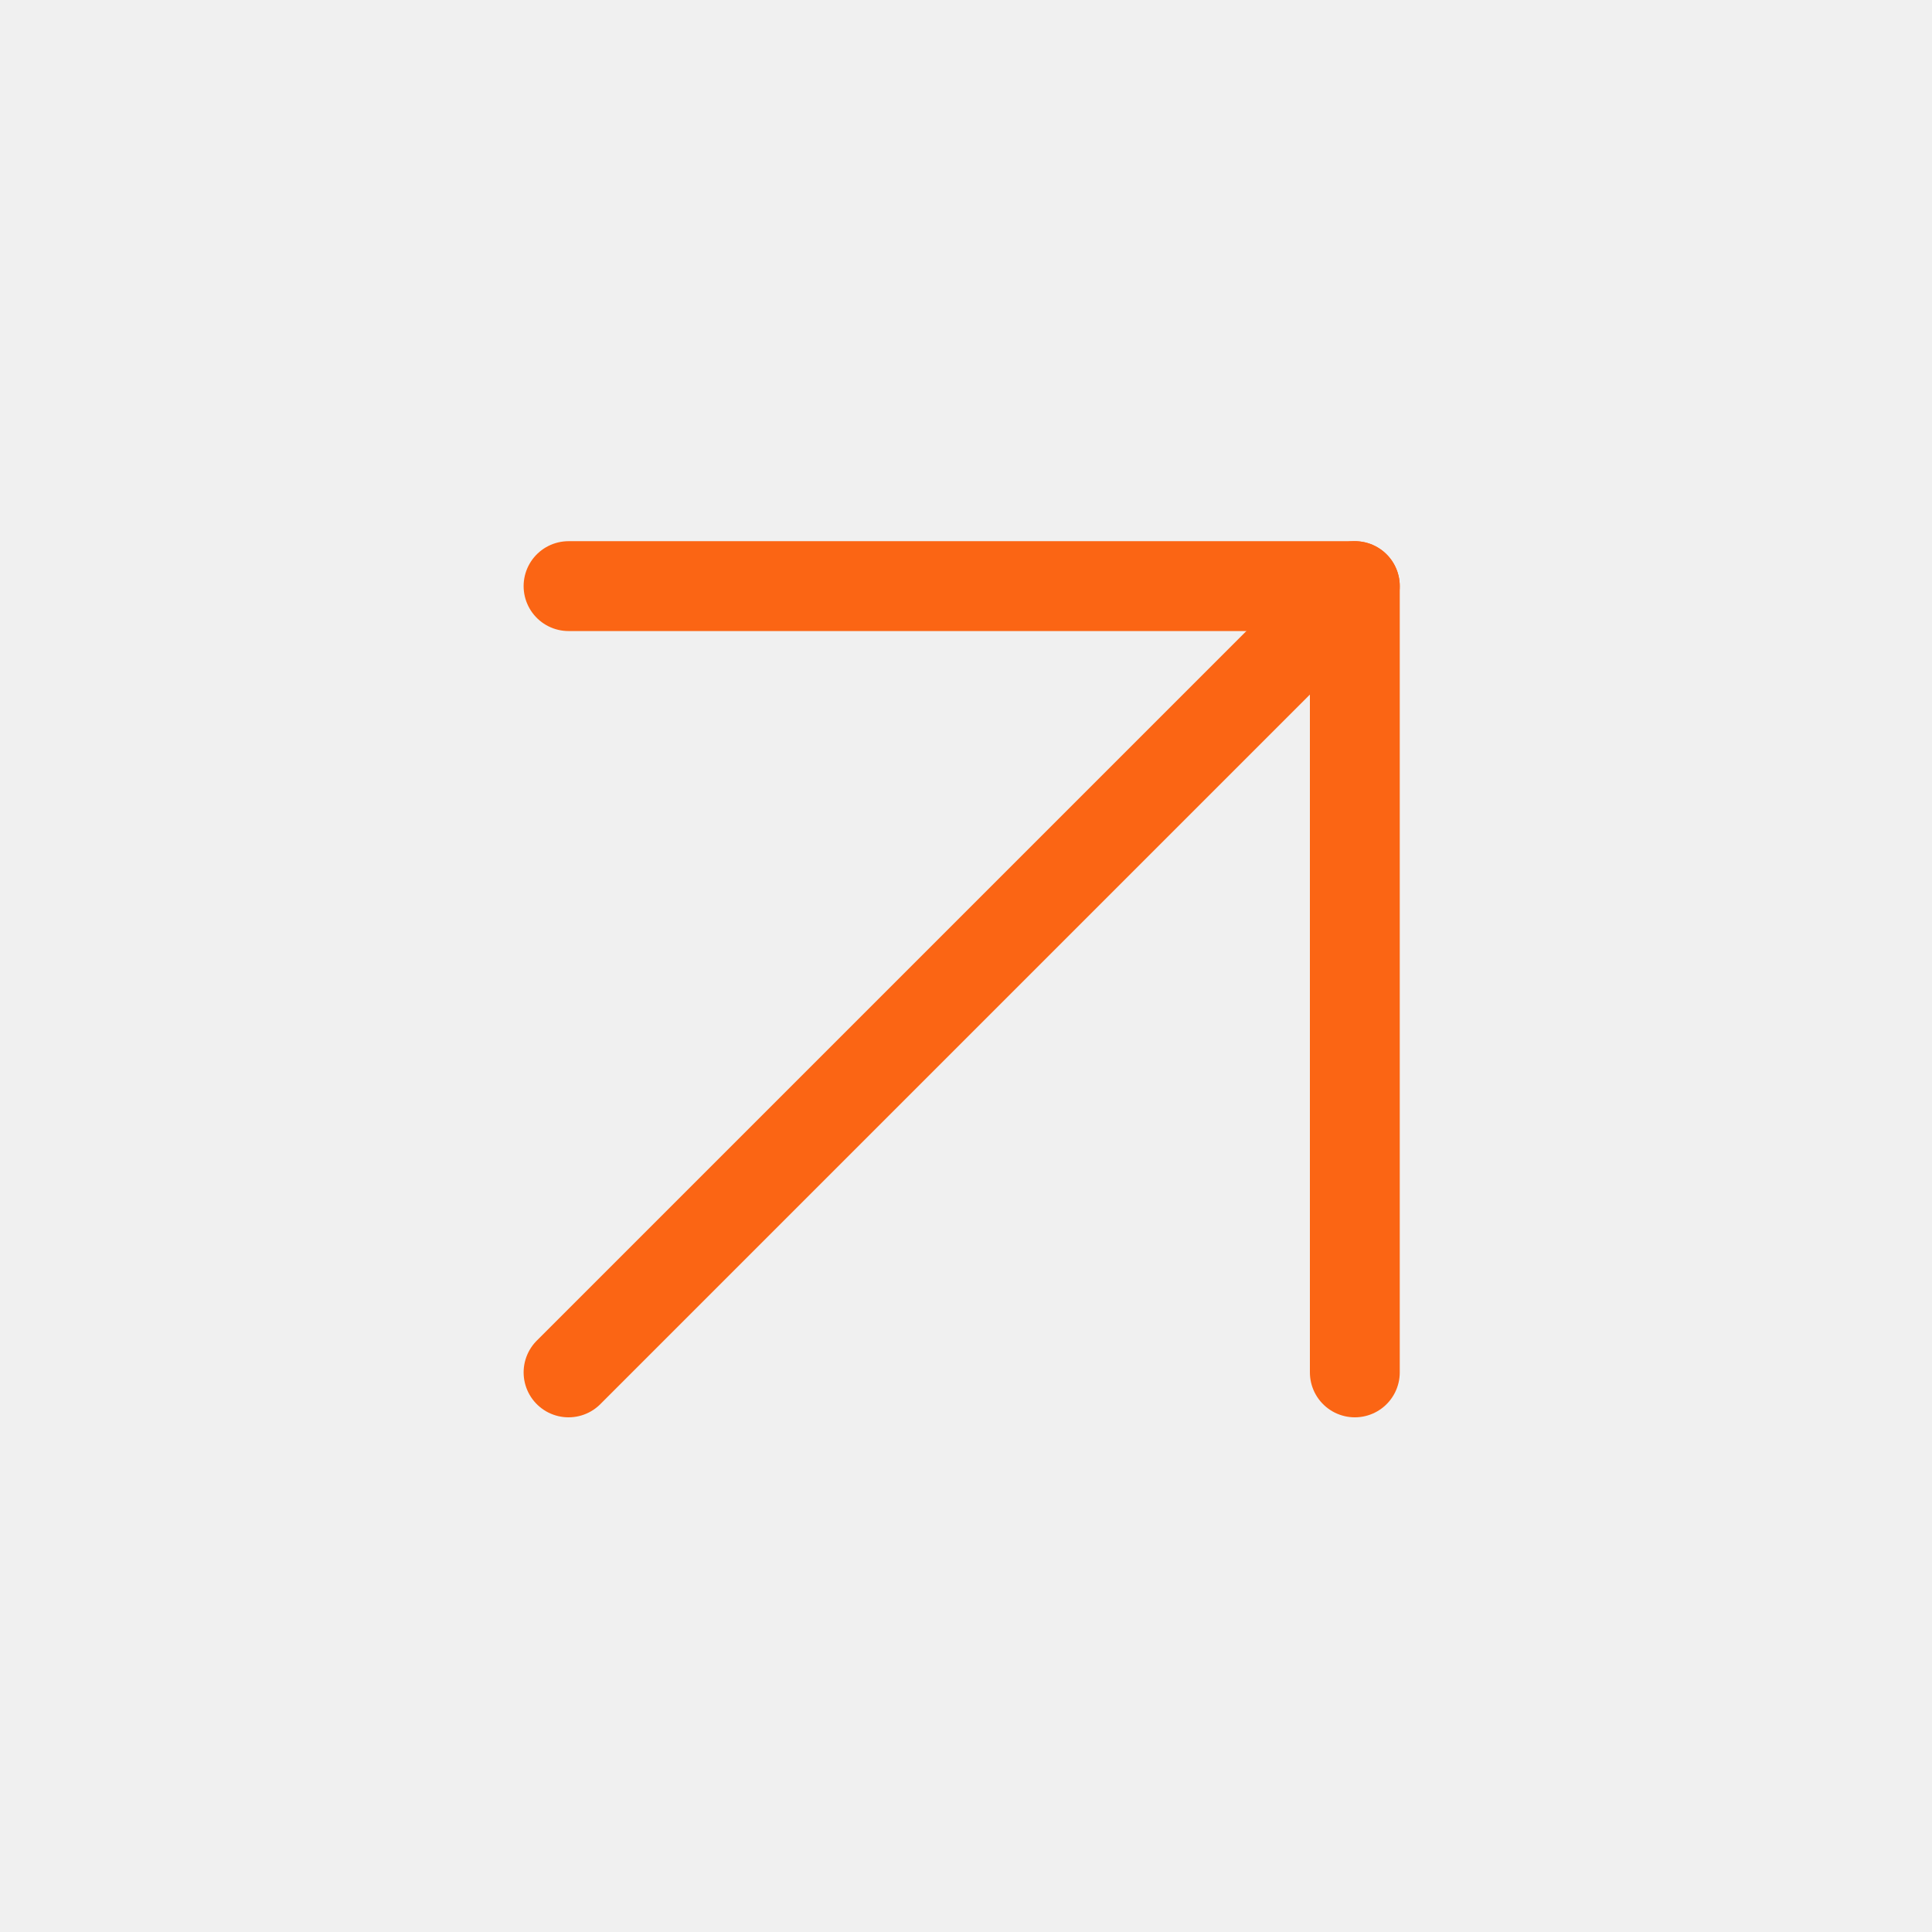
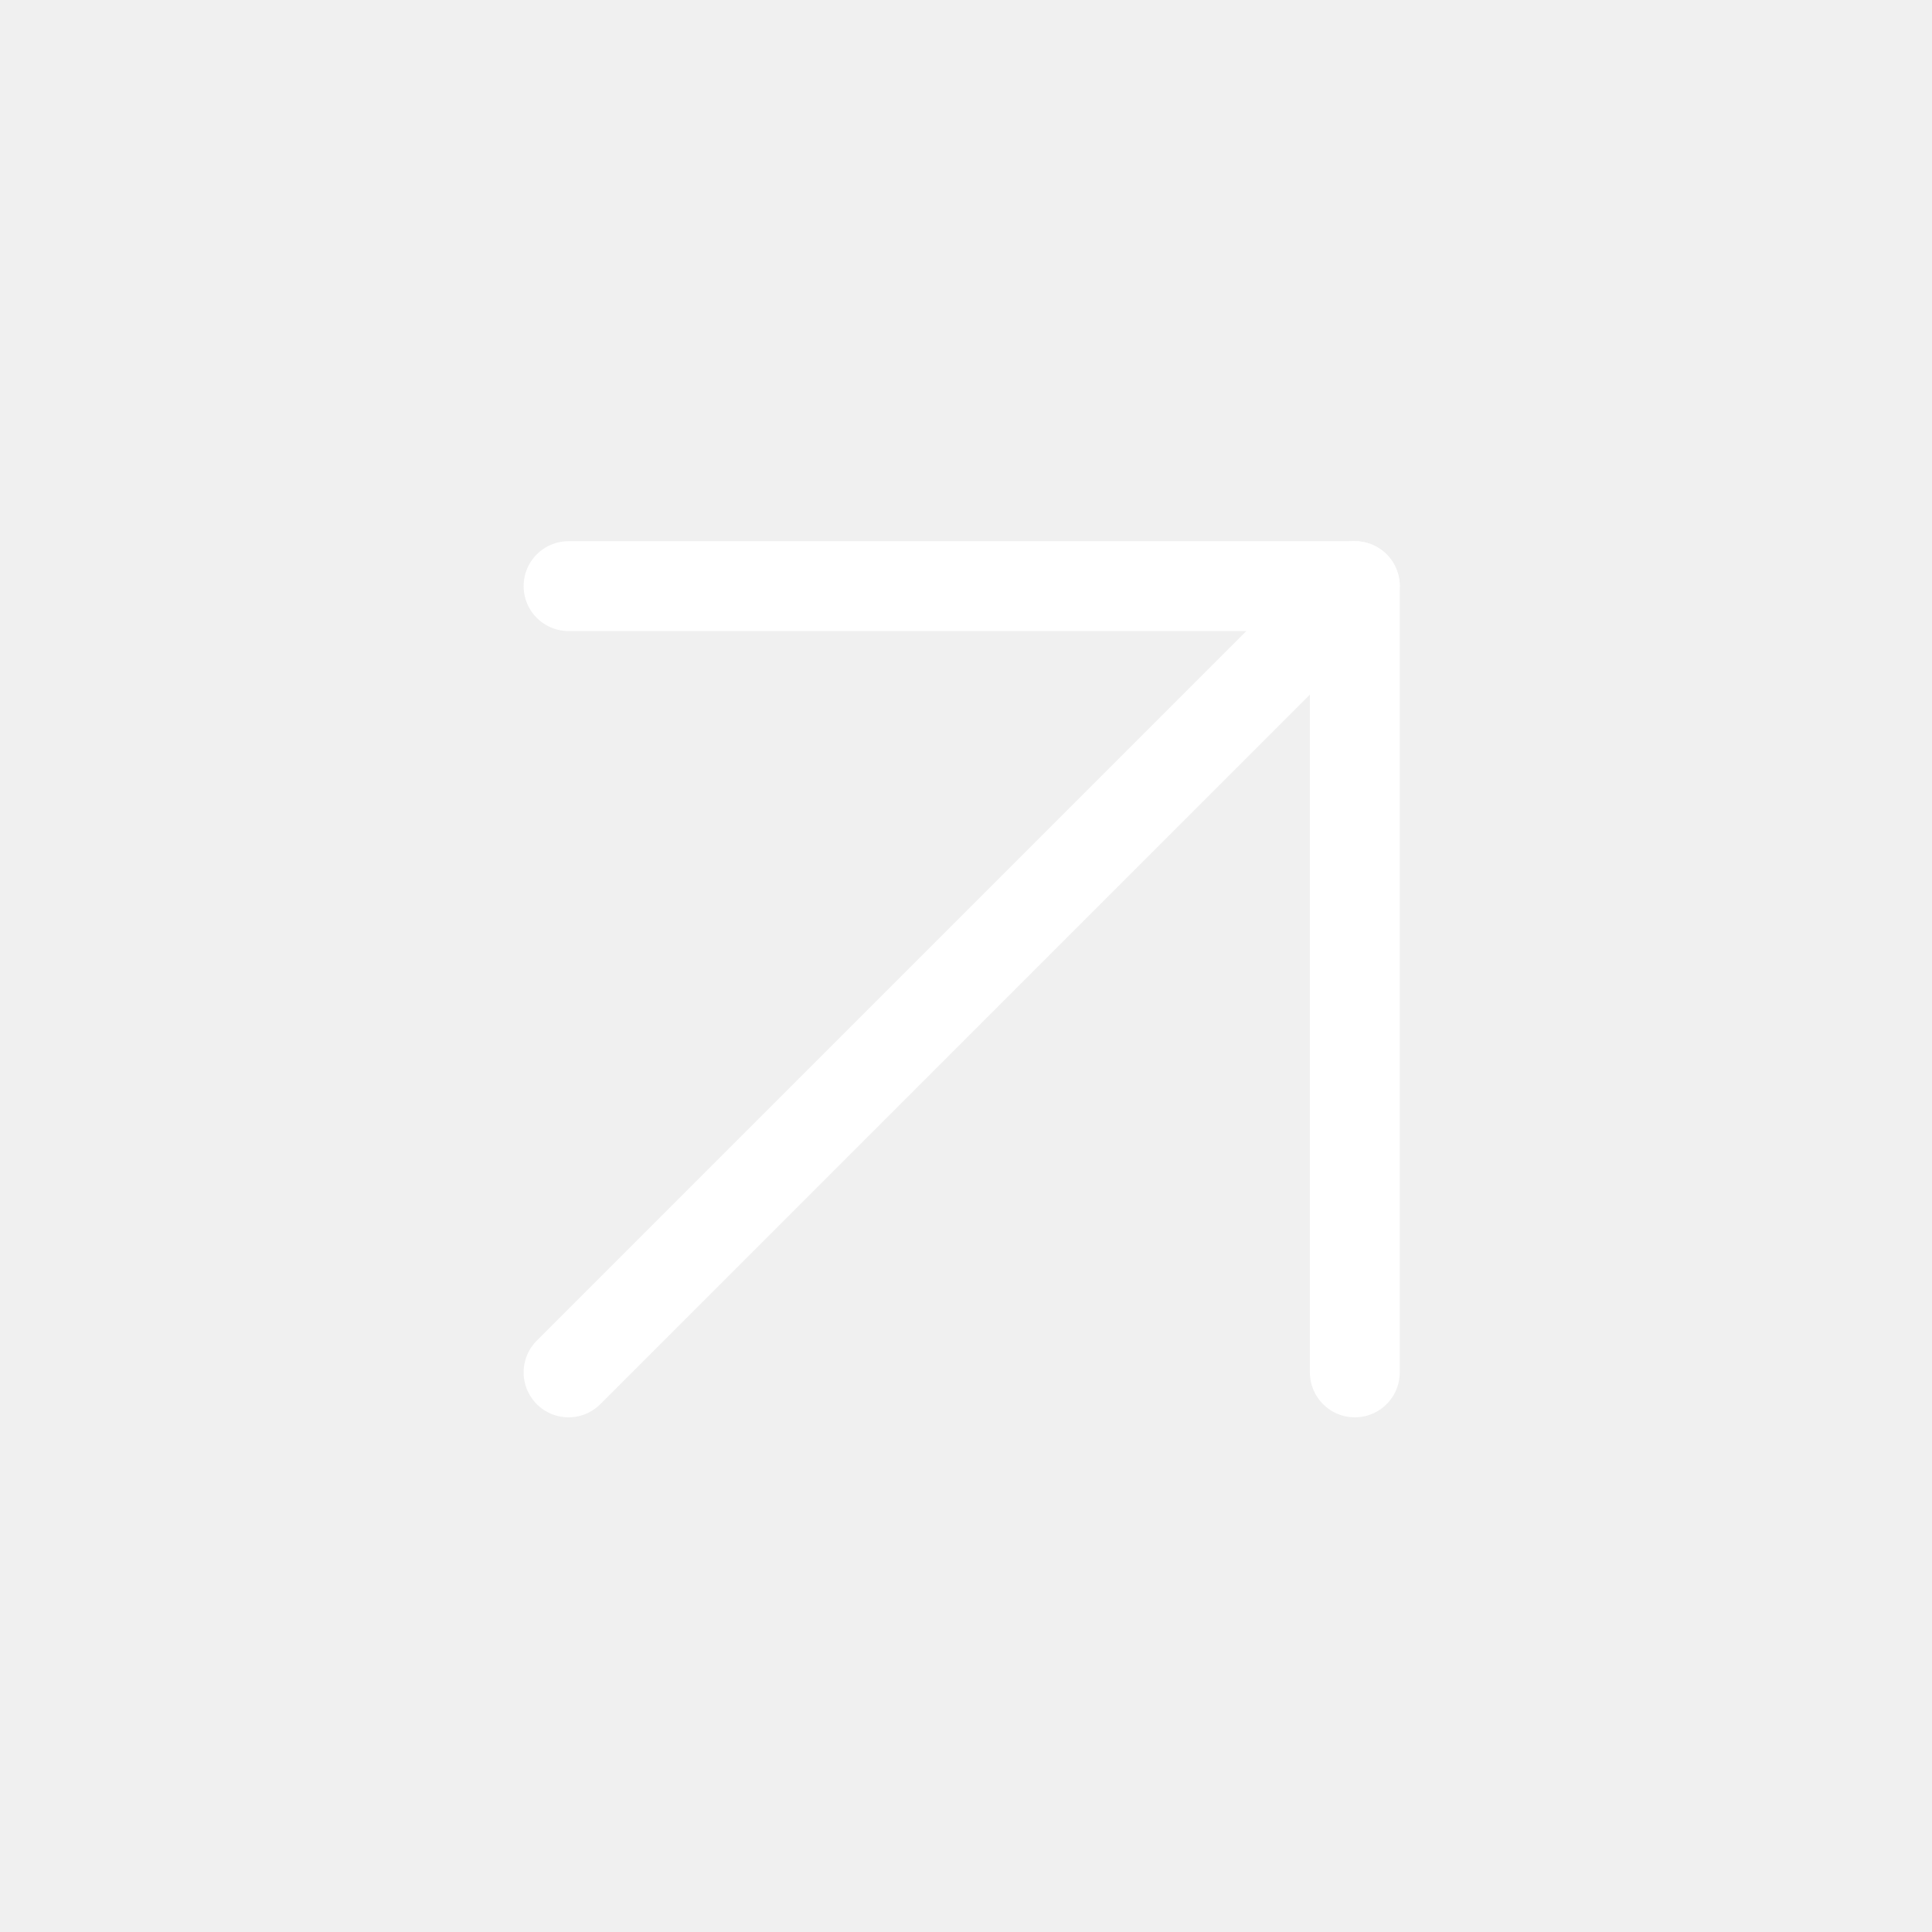
<svg xmlns="http://www.w3.org/2000/svg" width="43" height="43" viewBox="0 0 43 43" fill="none">
-   <path d="M12.654 30.545L30.154 13.045" stroke="#FB6514" stroke-width="2" stroke-linecap="round" stroke-linejoin="round" />
-   <path d="M12.654 13.045H30.154V30.545" stroke="#FB6514" stroke-width="2" stroke-linecap="round" stroke-linejoin="round" />
+   <path d="M12.654 30.545L30.154 13.045" stroke="white" stroke-width="2" stroke-linecap="round" stroke-linejoin="round" />
+   <path d="M12.654 13.045H30.154V30.545" stroke="white" stroke-width="2" stroke-linecap="round" stroke-linejoin="round" />
</svg>
